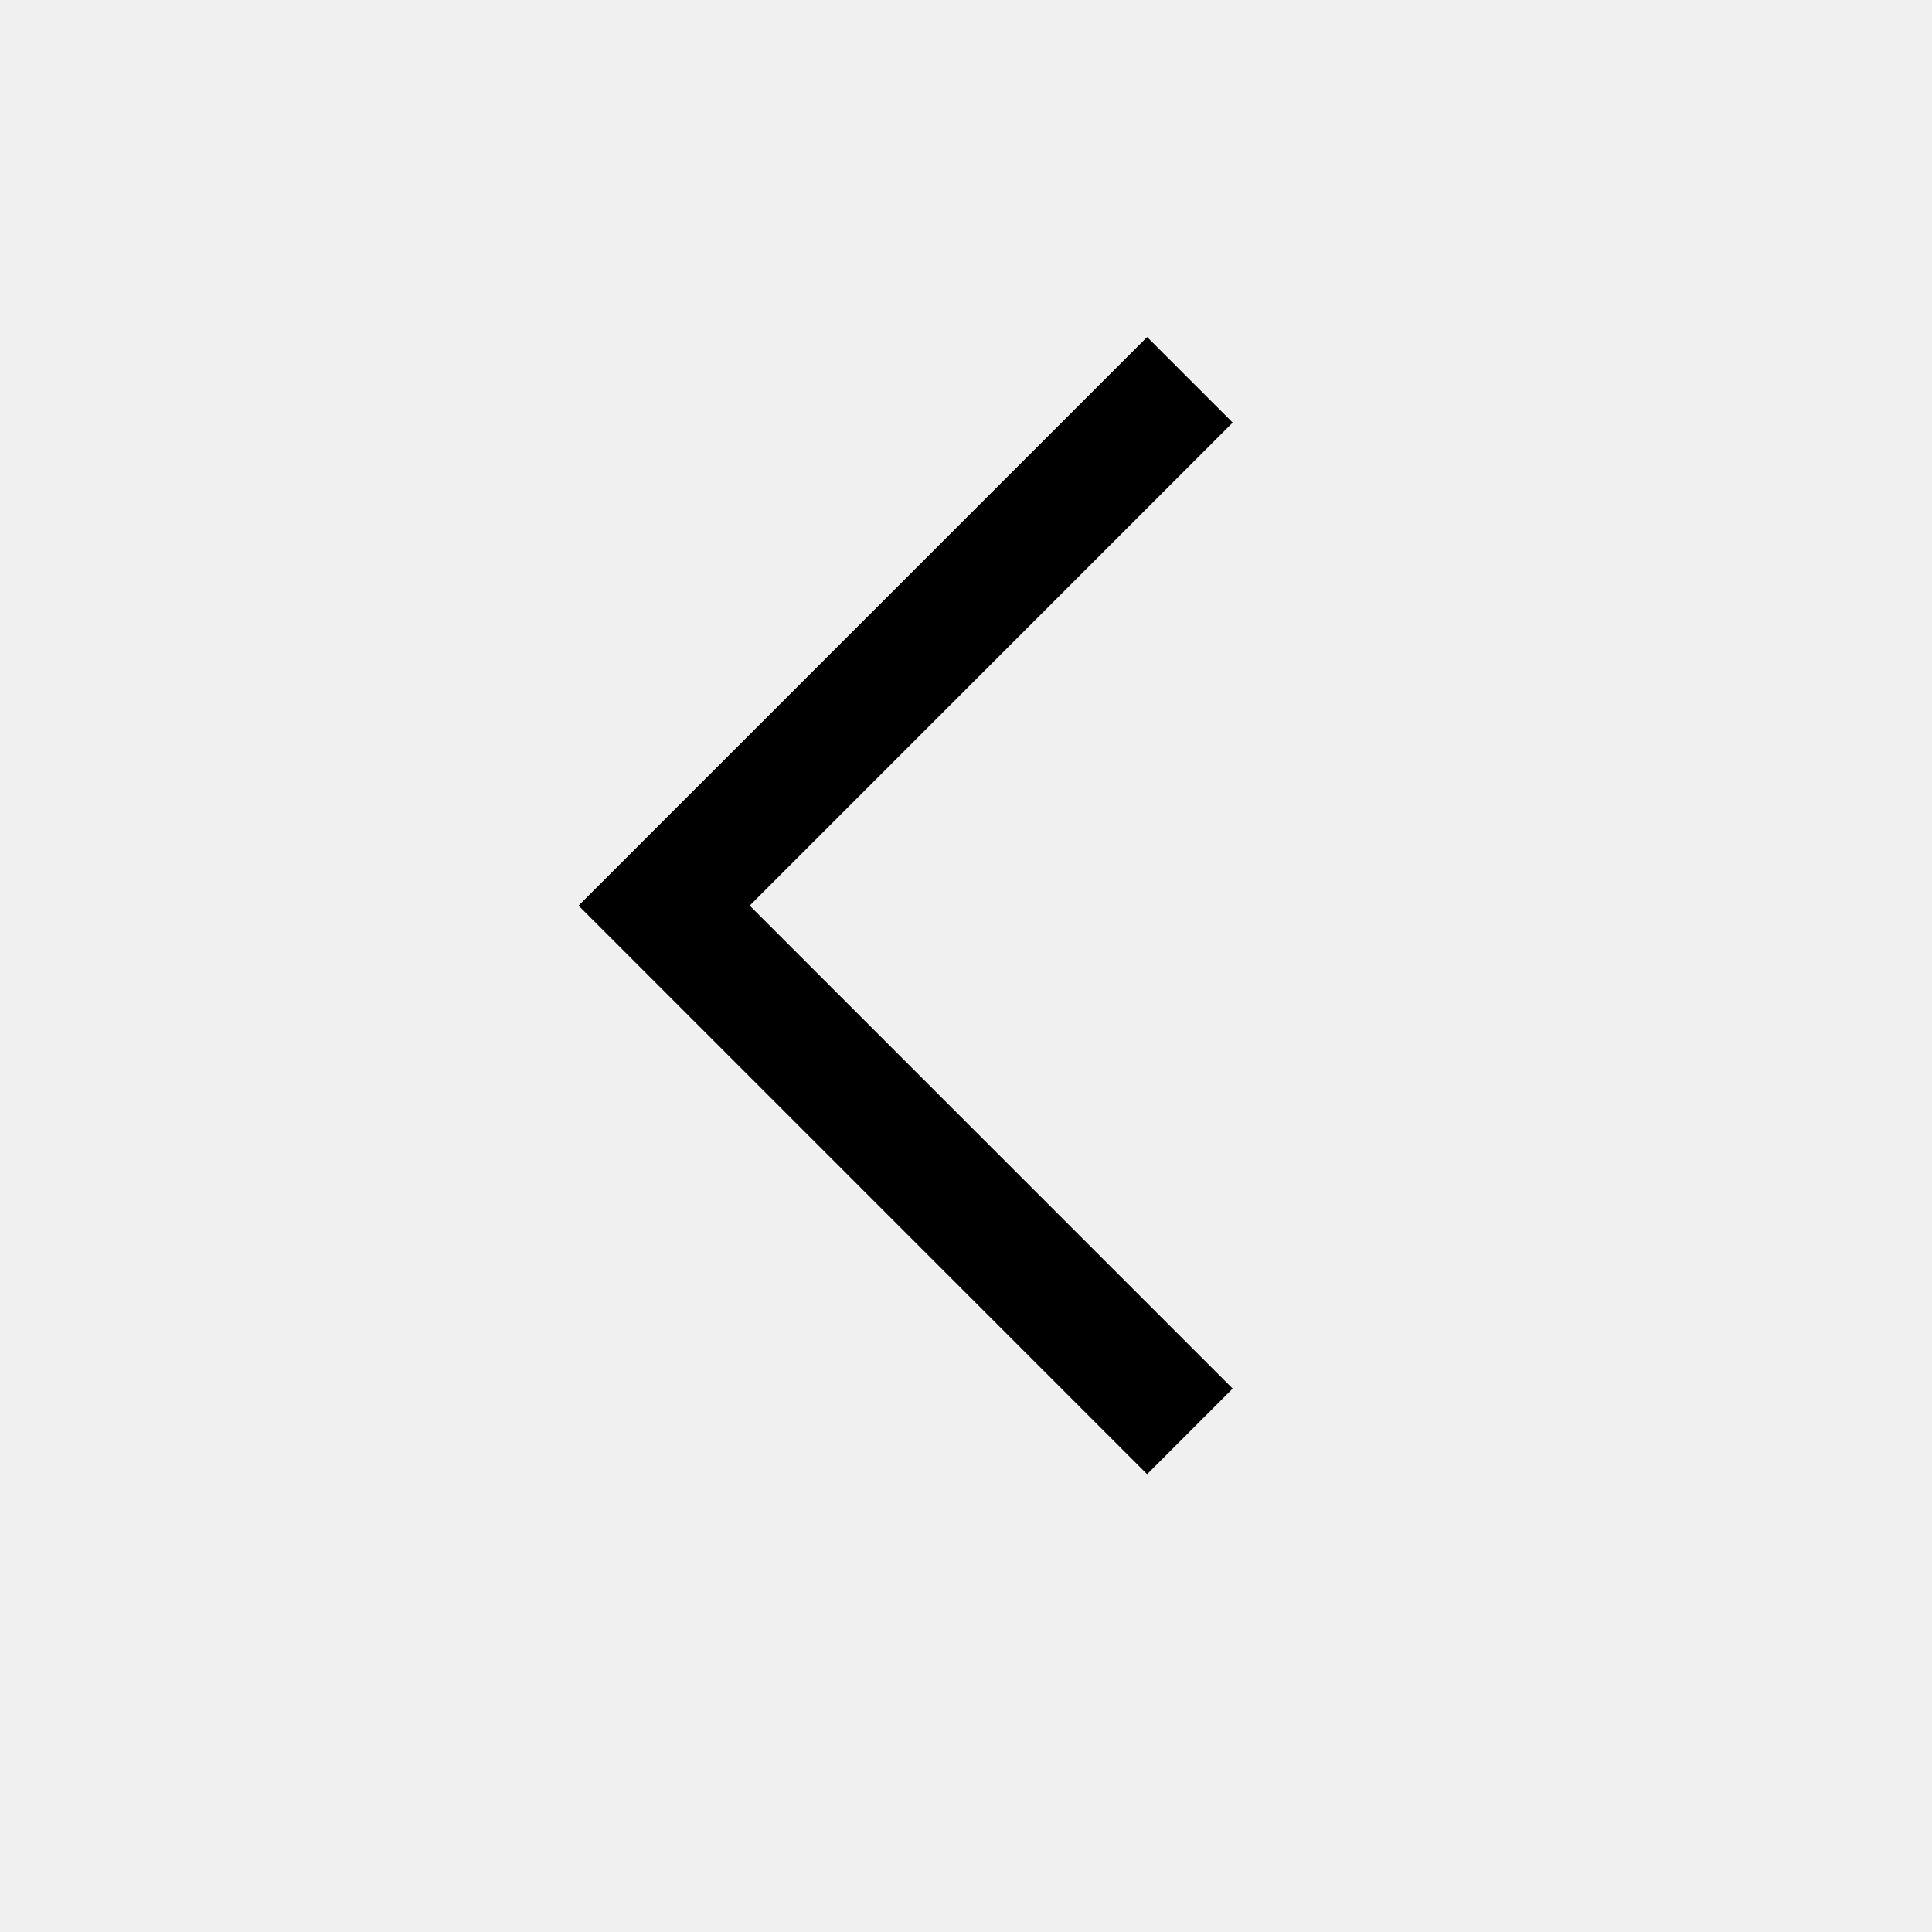
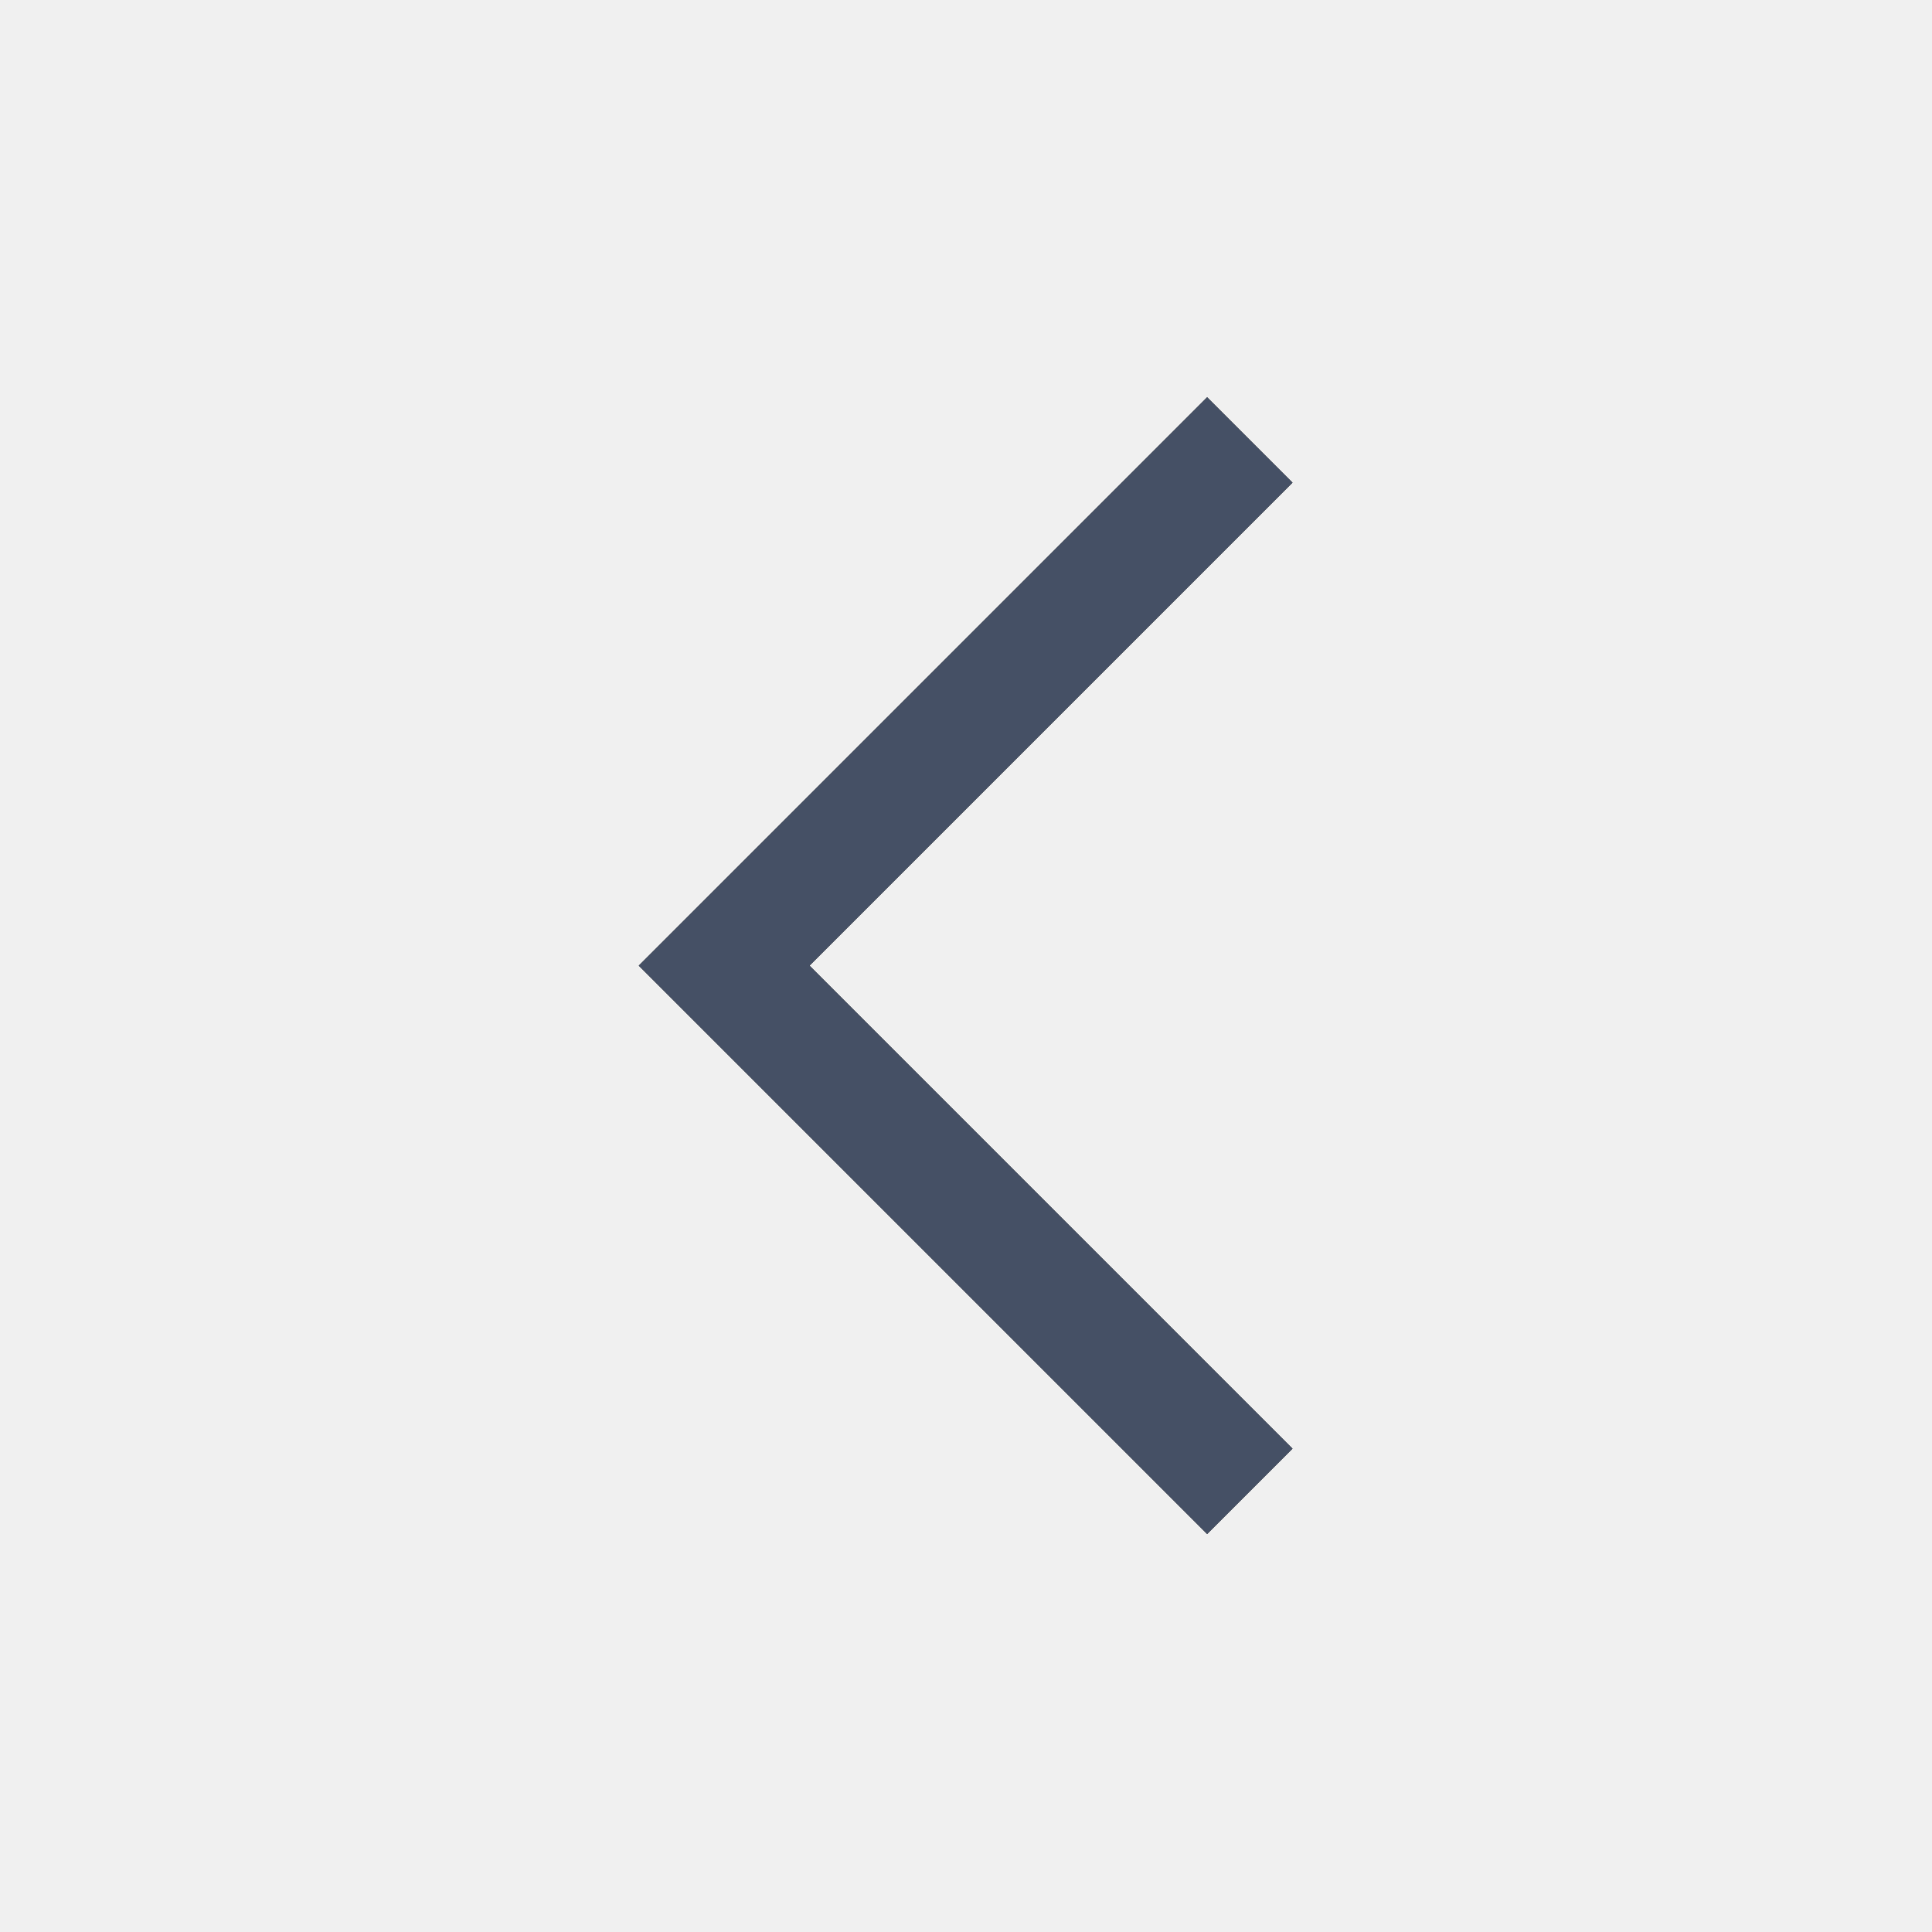
<svg xmlns="http://www.w3.org/2000/svg" xmlns:xlink="http://www.w3.org/1999/xlink" width="16px" height="16px" viewBox="0 0 16 16" version="1.1">
  <defs>
-     <path d="M6.207,7.5 L10.207,11.5 L9.5,12.207 L5.5,8.207 L4.793,7.5 L9.5,2.793 L10.207,3.5 L6.207,7.5 Z" id="path-1" />
+     <path d="M9.997,3.29 L10.704,3.997 L6.704,7.997 L10.704,11.997 L9.997,12.704 L5.29,7.997 L5.997,7.29 L9.997,3.29 Z" id="path-1" />
  </defs>
  <g id="Symbols" stroke="none" stroke-width="1" fill="none" fill-rule="evenodd">
    <g id="Icons-/-General-/-16-/-Back-Minor">
      <mask id="mask-2" fill="white">
        <use xlink:href="#path-1" />
      </mask>
      <use id="Combined-Shape" fill="#000000" fill-rule="nonzero" xlink:href="#path-1" />
-       <g id="Colors-/-Black" mask="url(#mask-2)" fill="#000000">
+       <g id="Colors-/-305-Dark-Grey" mask="url(#mask-2)" fill="#455065">
        <rect id="Rectangle" x="0" y="0" width="16" height="16" />
      </g>
    </g>
  </g>
</svg>
